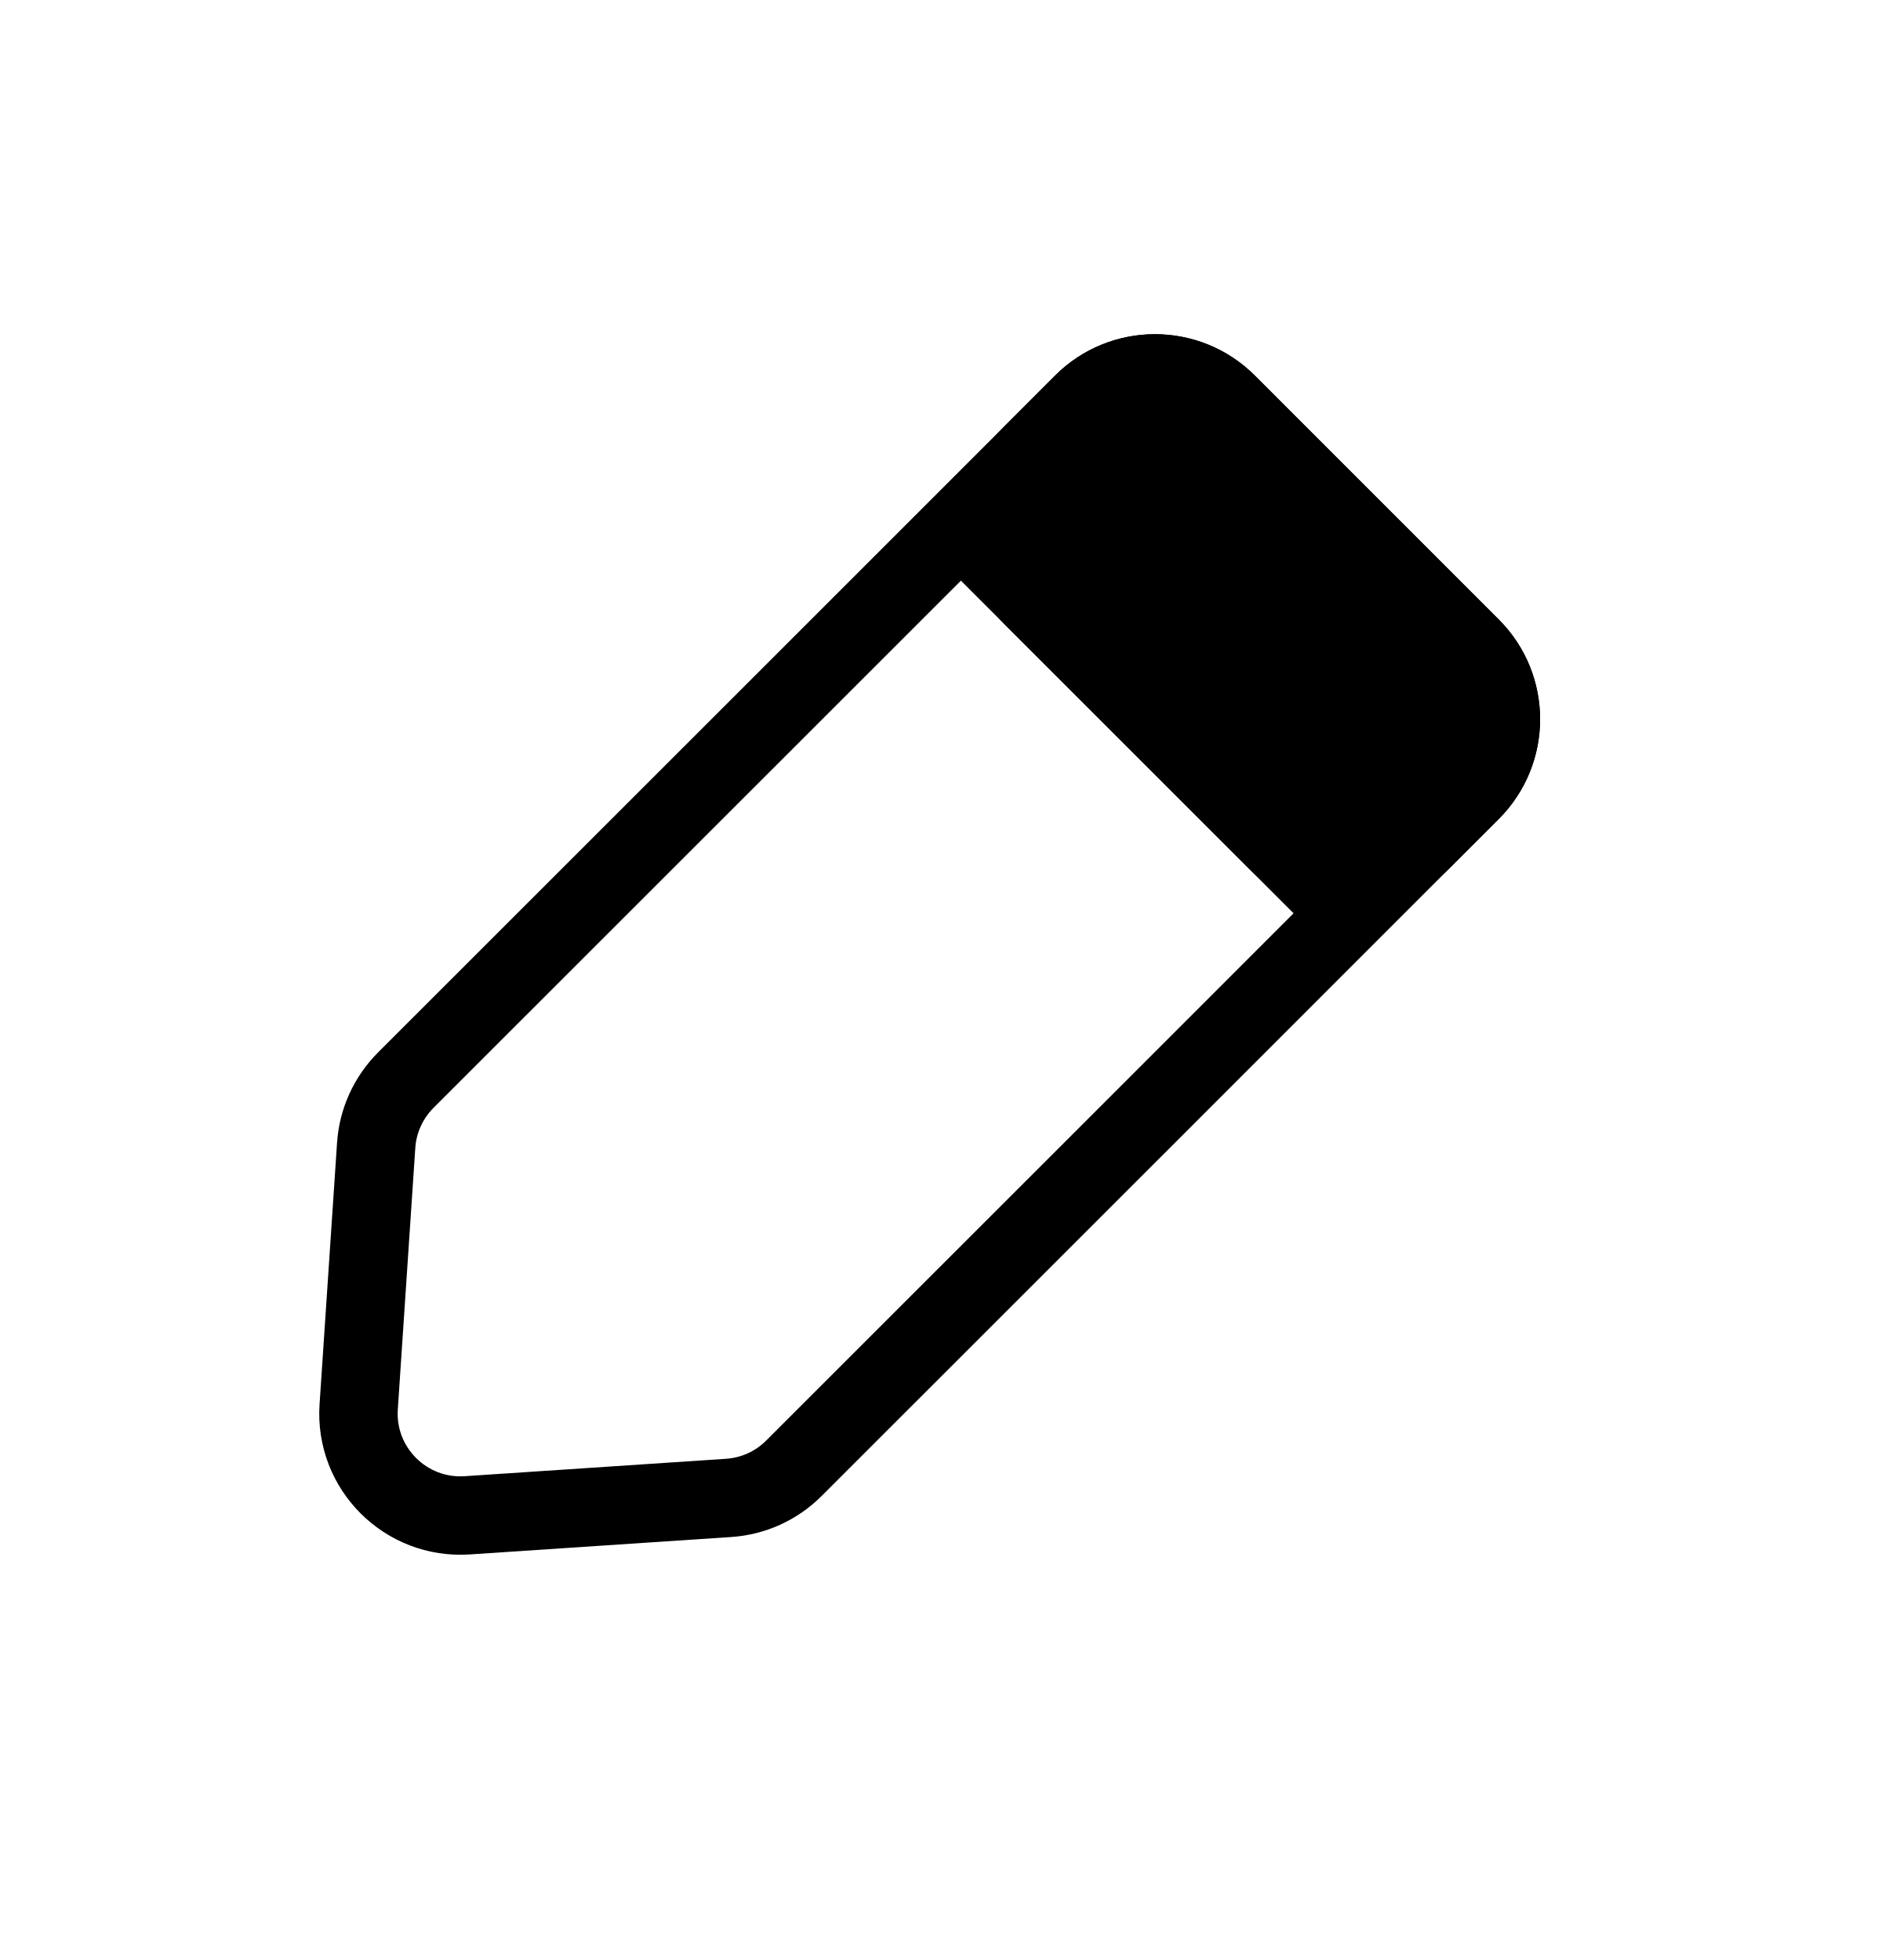
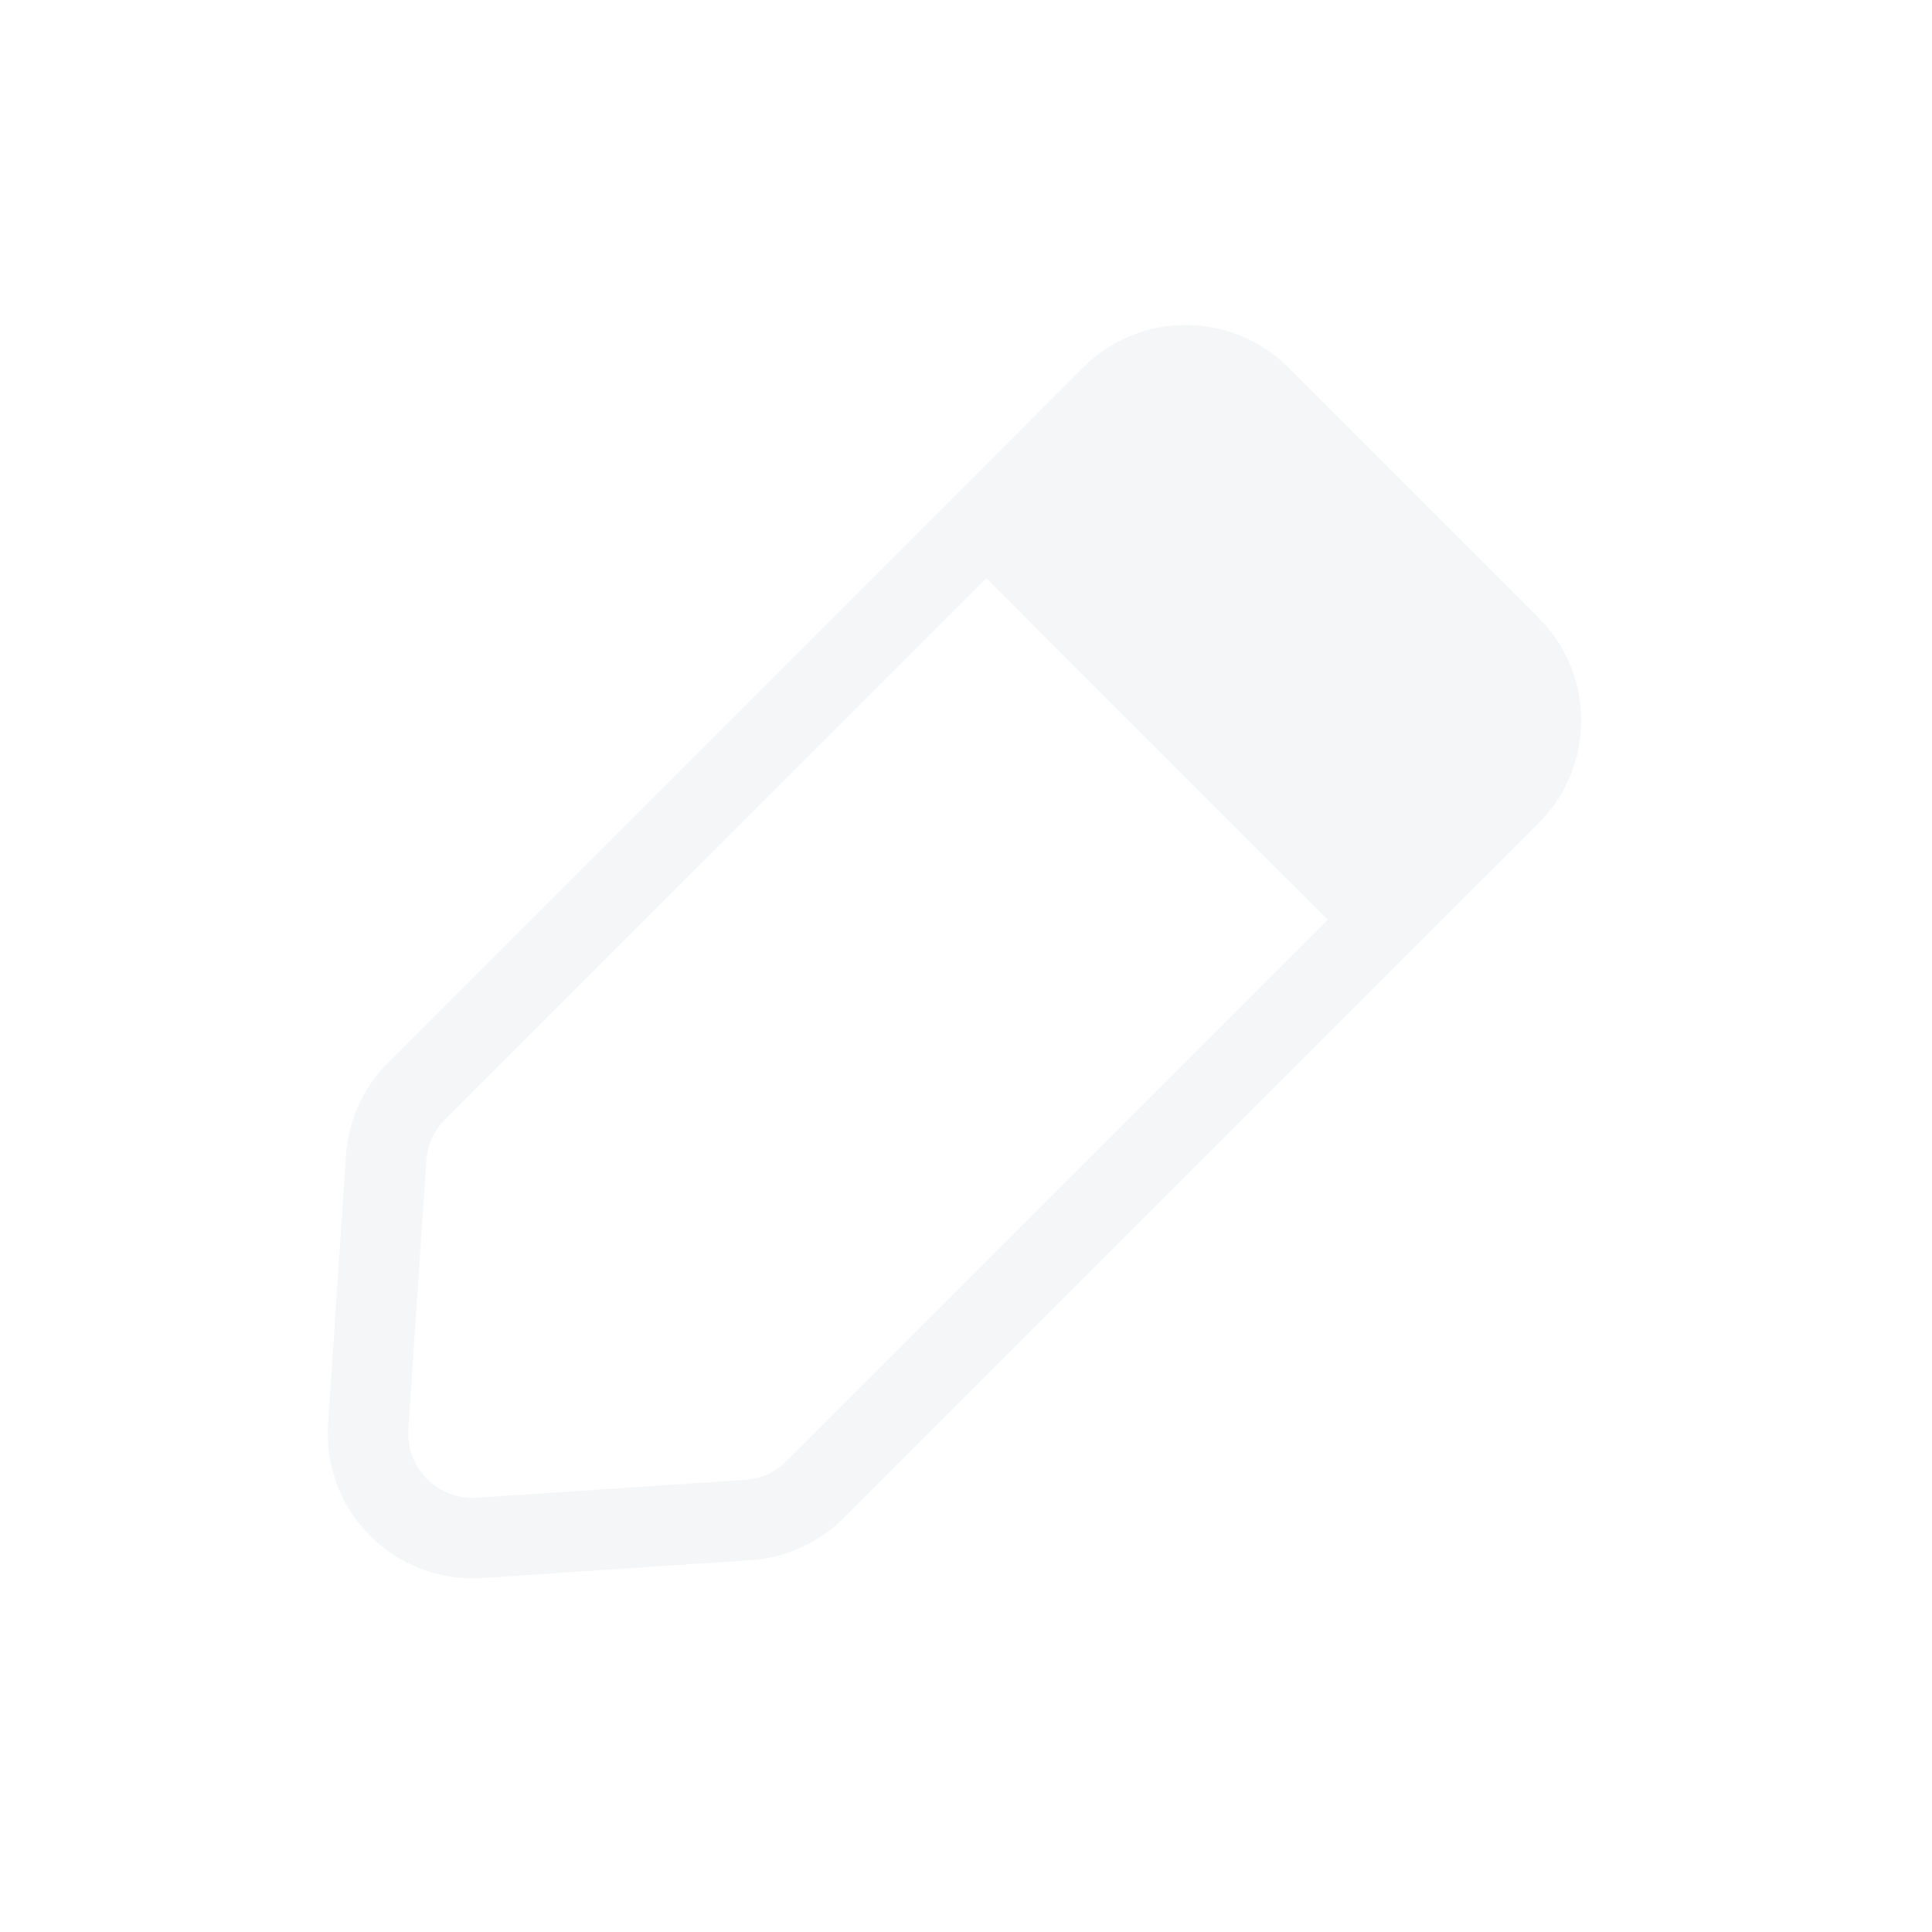
- <svg xmlns="http://www.w3.org/2000/svg" width="24" height="25" viewBox="0 0 24 25" fill="none">
-   <path d="M12.254 6.699L9.779 9.174L5.174 13.778C4.952 14.001 4.817 14.297 4.797 14.611L4.574 17.945C4.522 18.729 5.173 19.38 5.958 19.328L9.291 19.106C9.606 19.085 9.902 18.951 10.124 18.728L14.729 14.124L17.203 11.649M12.254 6.699L13.809 5.143C14.317 4.636 15.14 4.636 15.648 5.143L18.759 8.255C19.267 8.762 19.267 9.585 18.759 10.093L17.203 11.649M12.254 6.699L17.203 11.649" stroke="black" />
-   <path d="M18.759 8.255L15.648 5.143C15.14 4.636 14.317 4.636 13.809 5.143L13.173 5.78C12.665 6.287 12.665 7.111 13.173 7.618L16.284 10.729C16.792 11.237 17.615 11.237 18.123 10.729L18.759 10.093C19.267 9.585 19.267 8.762 18.759 8.255Z" fill="black" stroke="black" />
+ <svg xmlns="http://www.w3.org/2000/svg" width="24" height="24" viewBox="0 0 24 24" fill="none">
+   <path d="M12.254 6.475L9.779 8.95L5.174 13.554C4.952 13.777 4.817 14.073 4.797 14.387L4.574 17.72C4.522 18.505 5.173 19.156 5.958 19.104L9.291 18.882C9.606 18.861 9.902 18.727 10.124 18.504L14.729 13.899L17.203 11.425M12.254 6.475L13.809 4.919C14.317 4.412 15.14 4.412 15.648 4.919L18.759 8.031C19.267 8.538 19.267 9.361 18.759 9.869L17.203 11.425M12.254 6.475L17.203 11.425" stroke="#F5F6F7" />
+   <path d="M18.759 8.031L15.648 4.919C15.14 4.412 14.317 4.412 13.809 4.919L13.173 5.556C12.665 6.063 12.665 6.886 13.173 7.394L16.284 10.505C16.792 11.013 17.615 11.013 18.123 10.505L18.759 9.869C19.267 9.361 19.267 8.538 18.759 8.031Z" fill="#F5F6F7" stroke="#F5F6F7" />
</svg>
